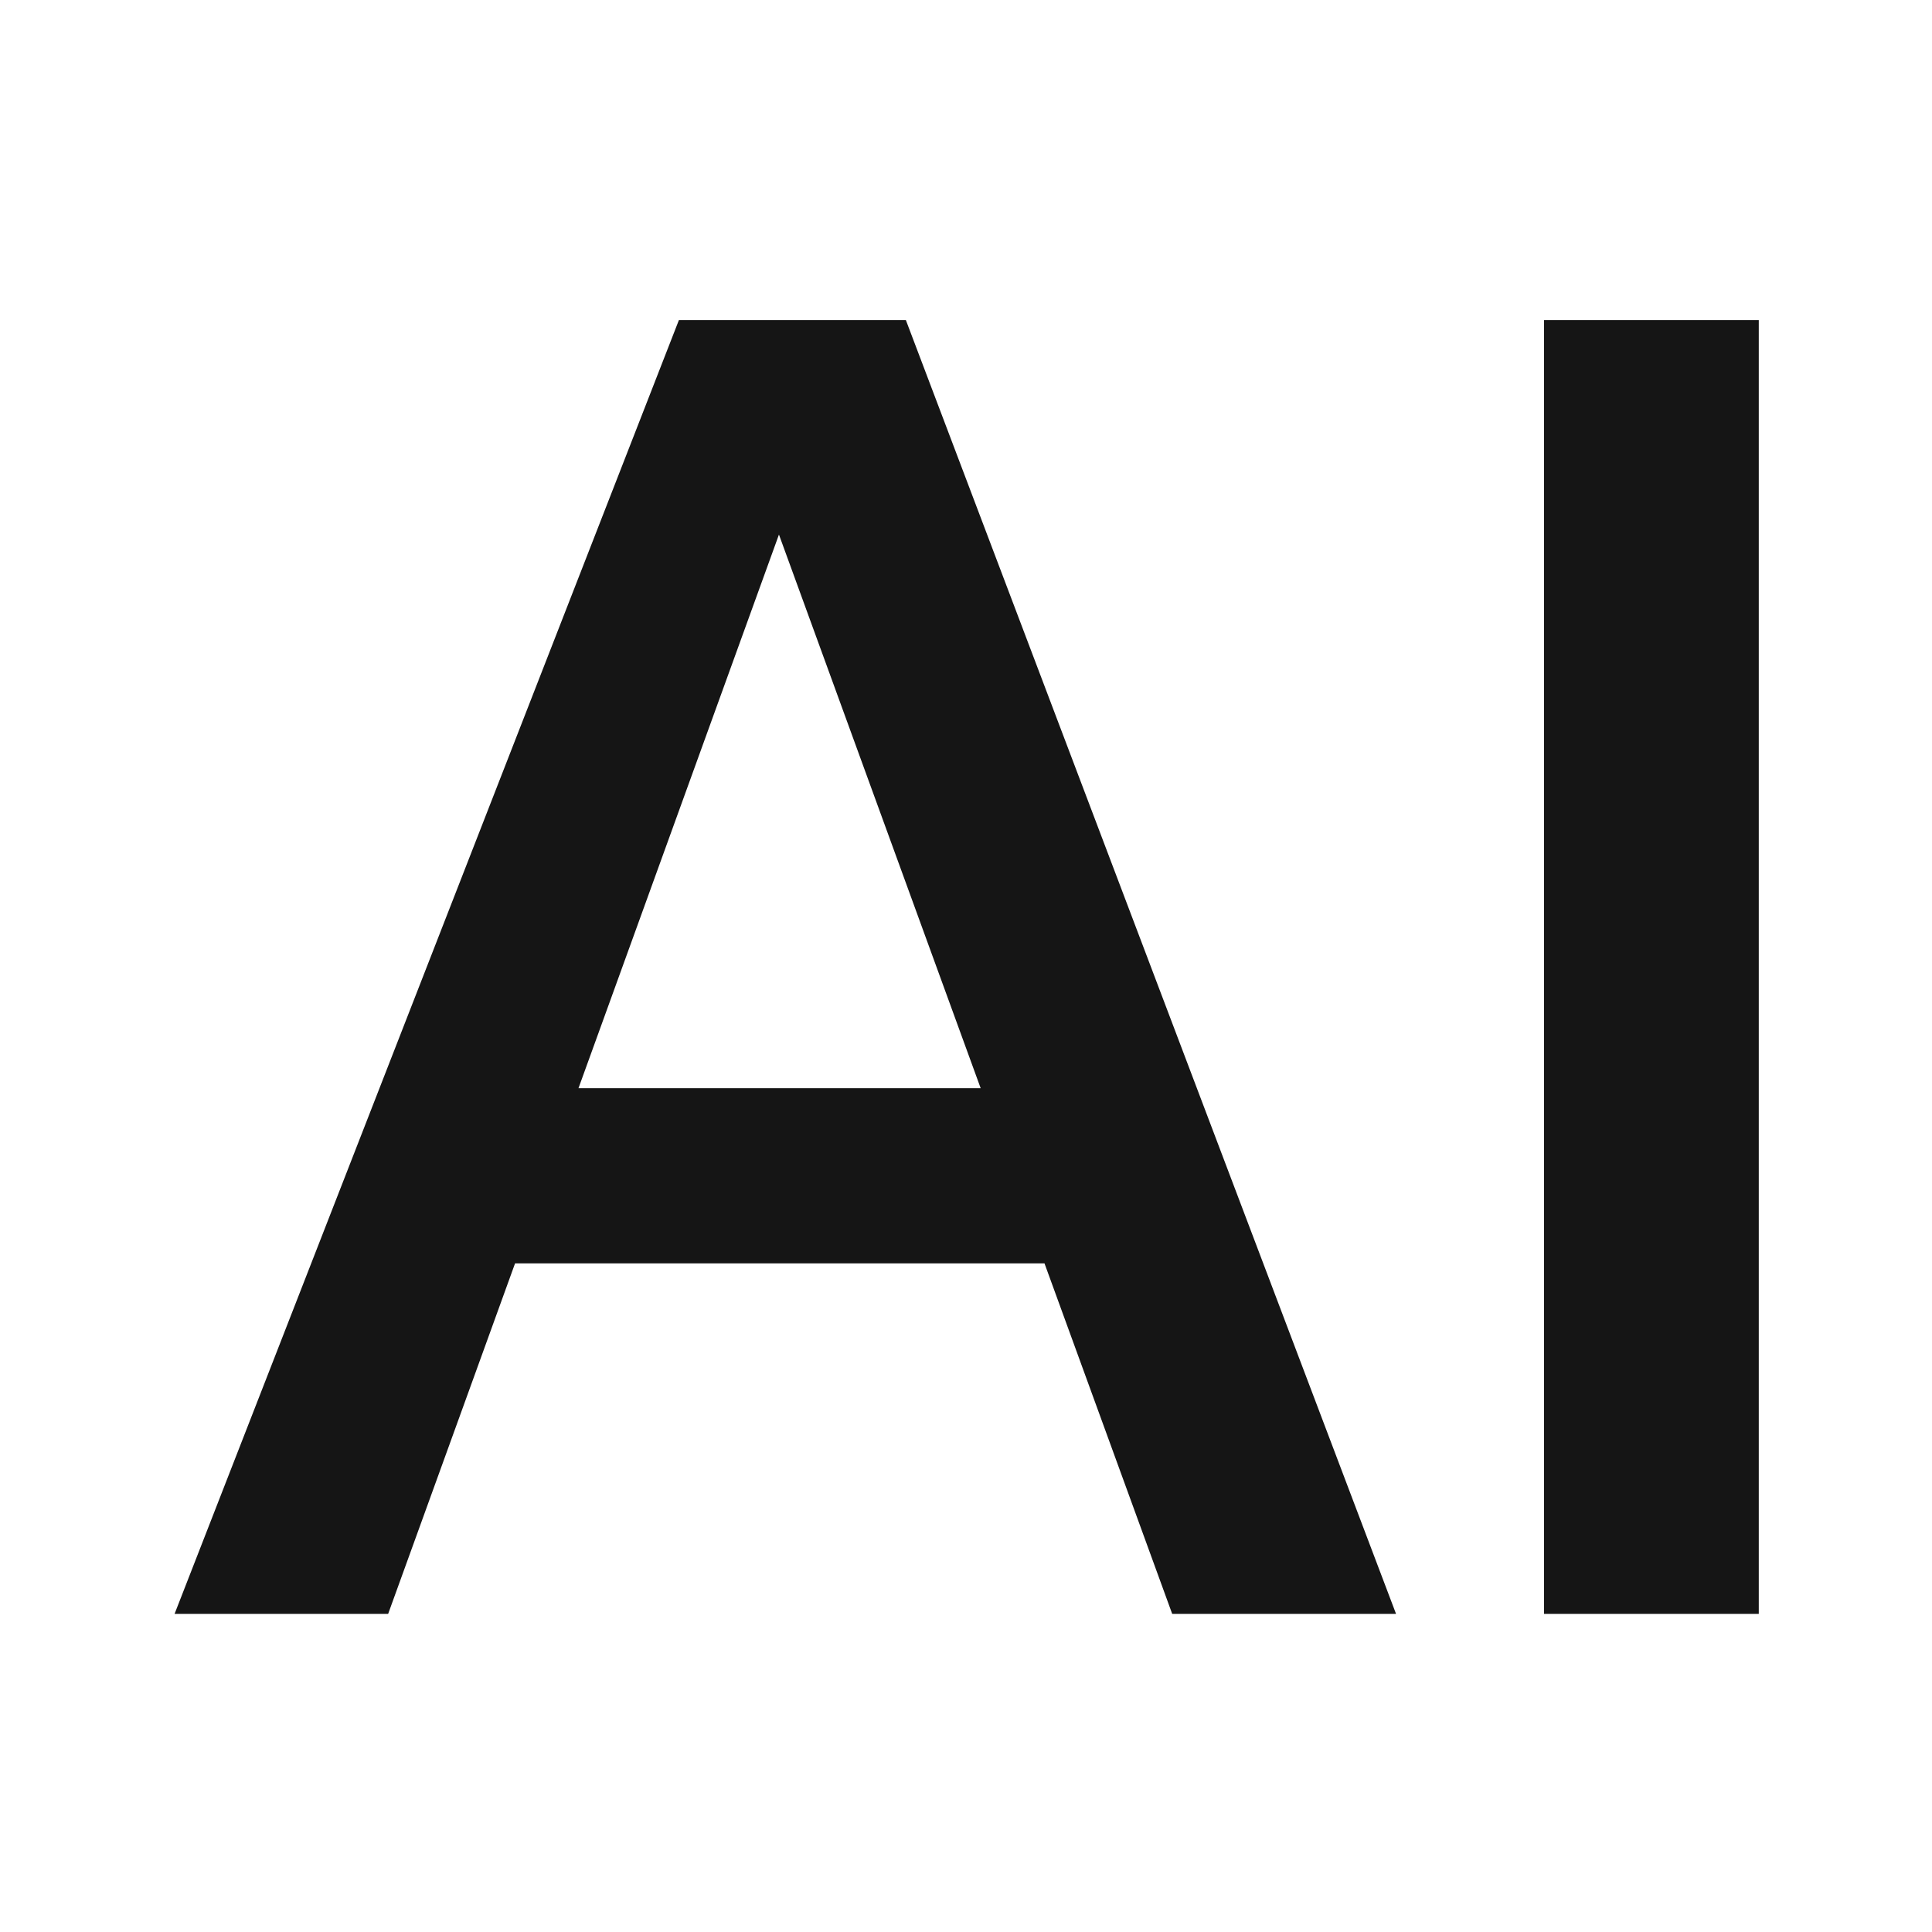
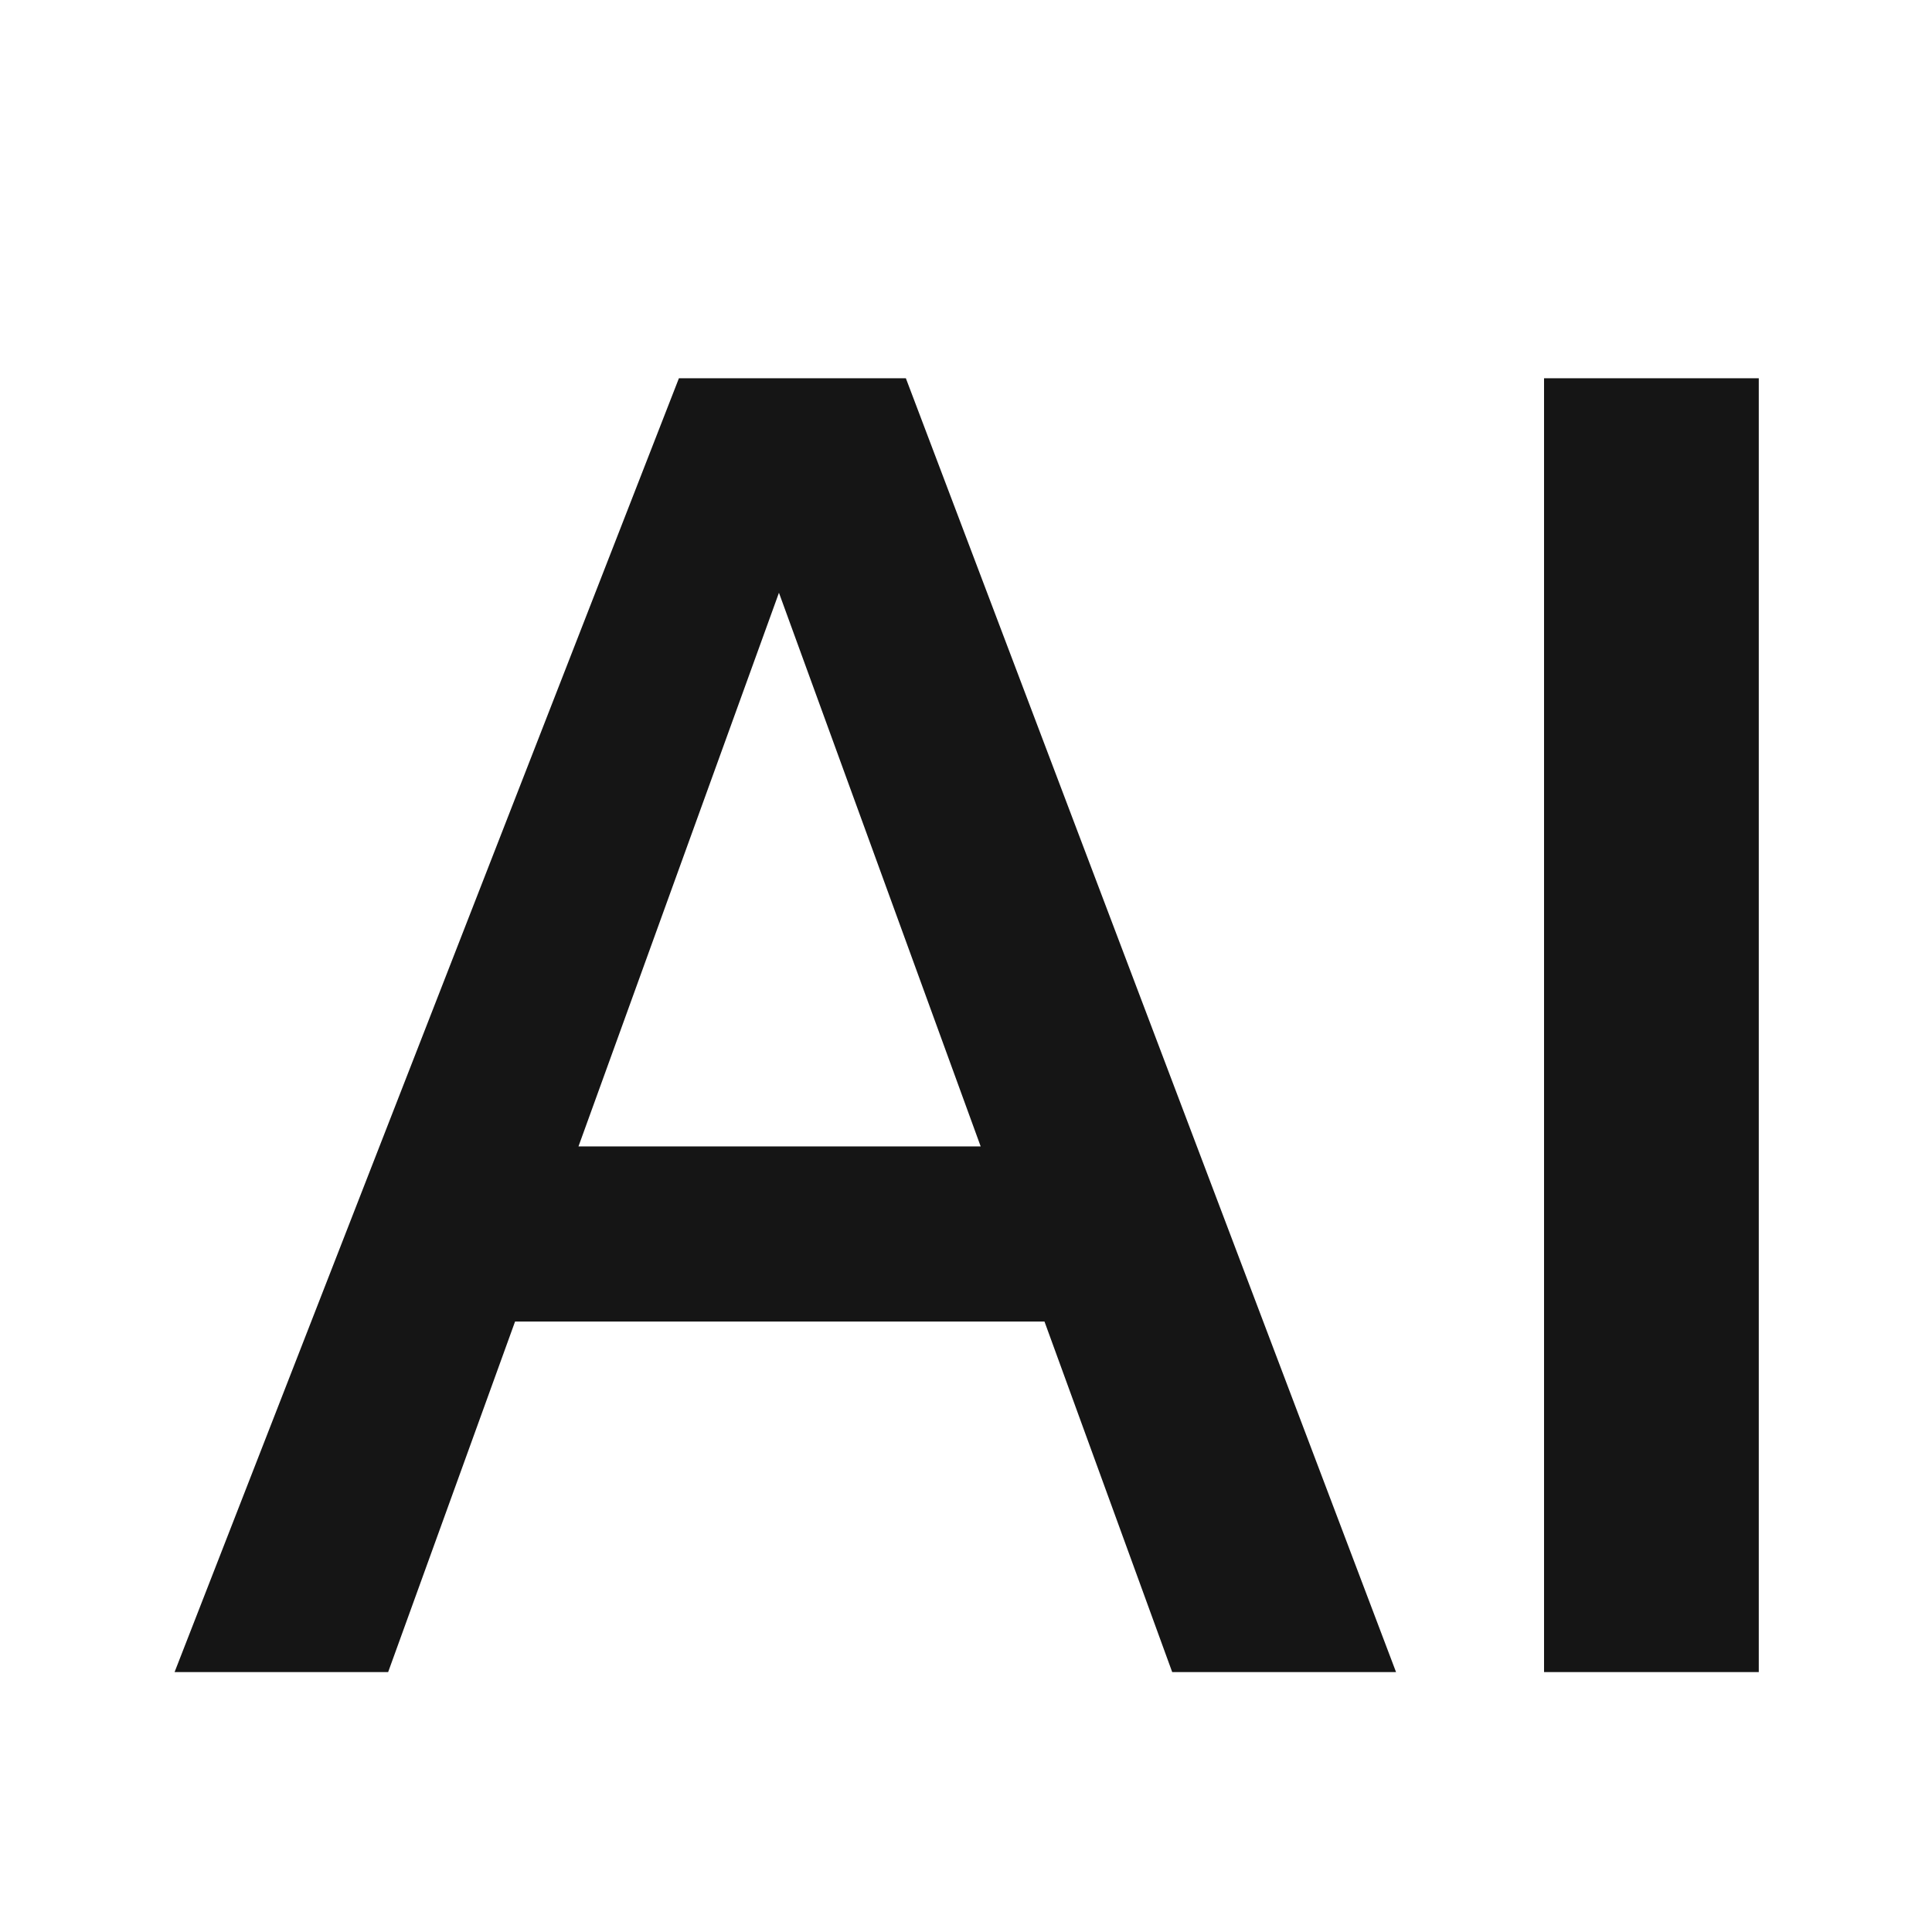
- <svg xmlns="http://www.w3.org/2000/svg" viewBox="-73 -832 996 996">
+ <svg xmlns="http://www.w3.org/2000/svg" viewBox="-73 -862 996 996">
  <style>path{fill:#151515}@media (prefers-color-scheme:dark){path{fill:#ecece9}}</style>
  <path d="M17 0.0 277 -667.0H393.999L646.699 0.0H531.301L308.1 -612.599L350.399 -616.699L127.099 0.0ZM144.8 -180.701 176.7 -271H493.5L502.7 -180.701Z M723 0.0V-667.0H833.699V0.0Z" />
</svg>
